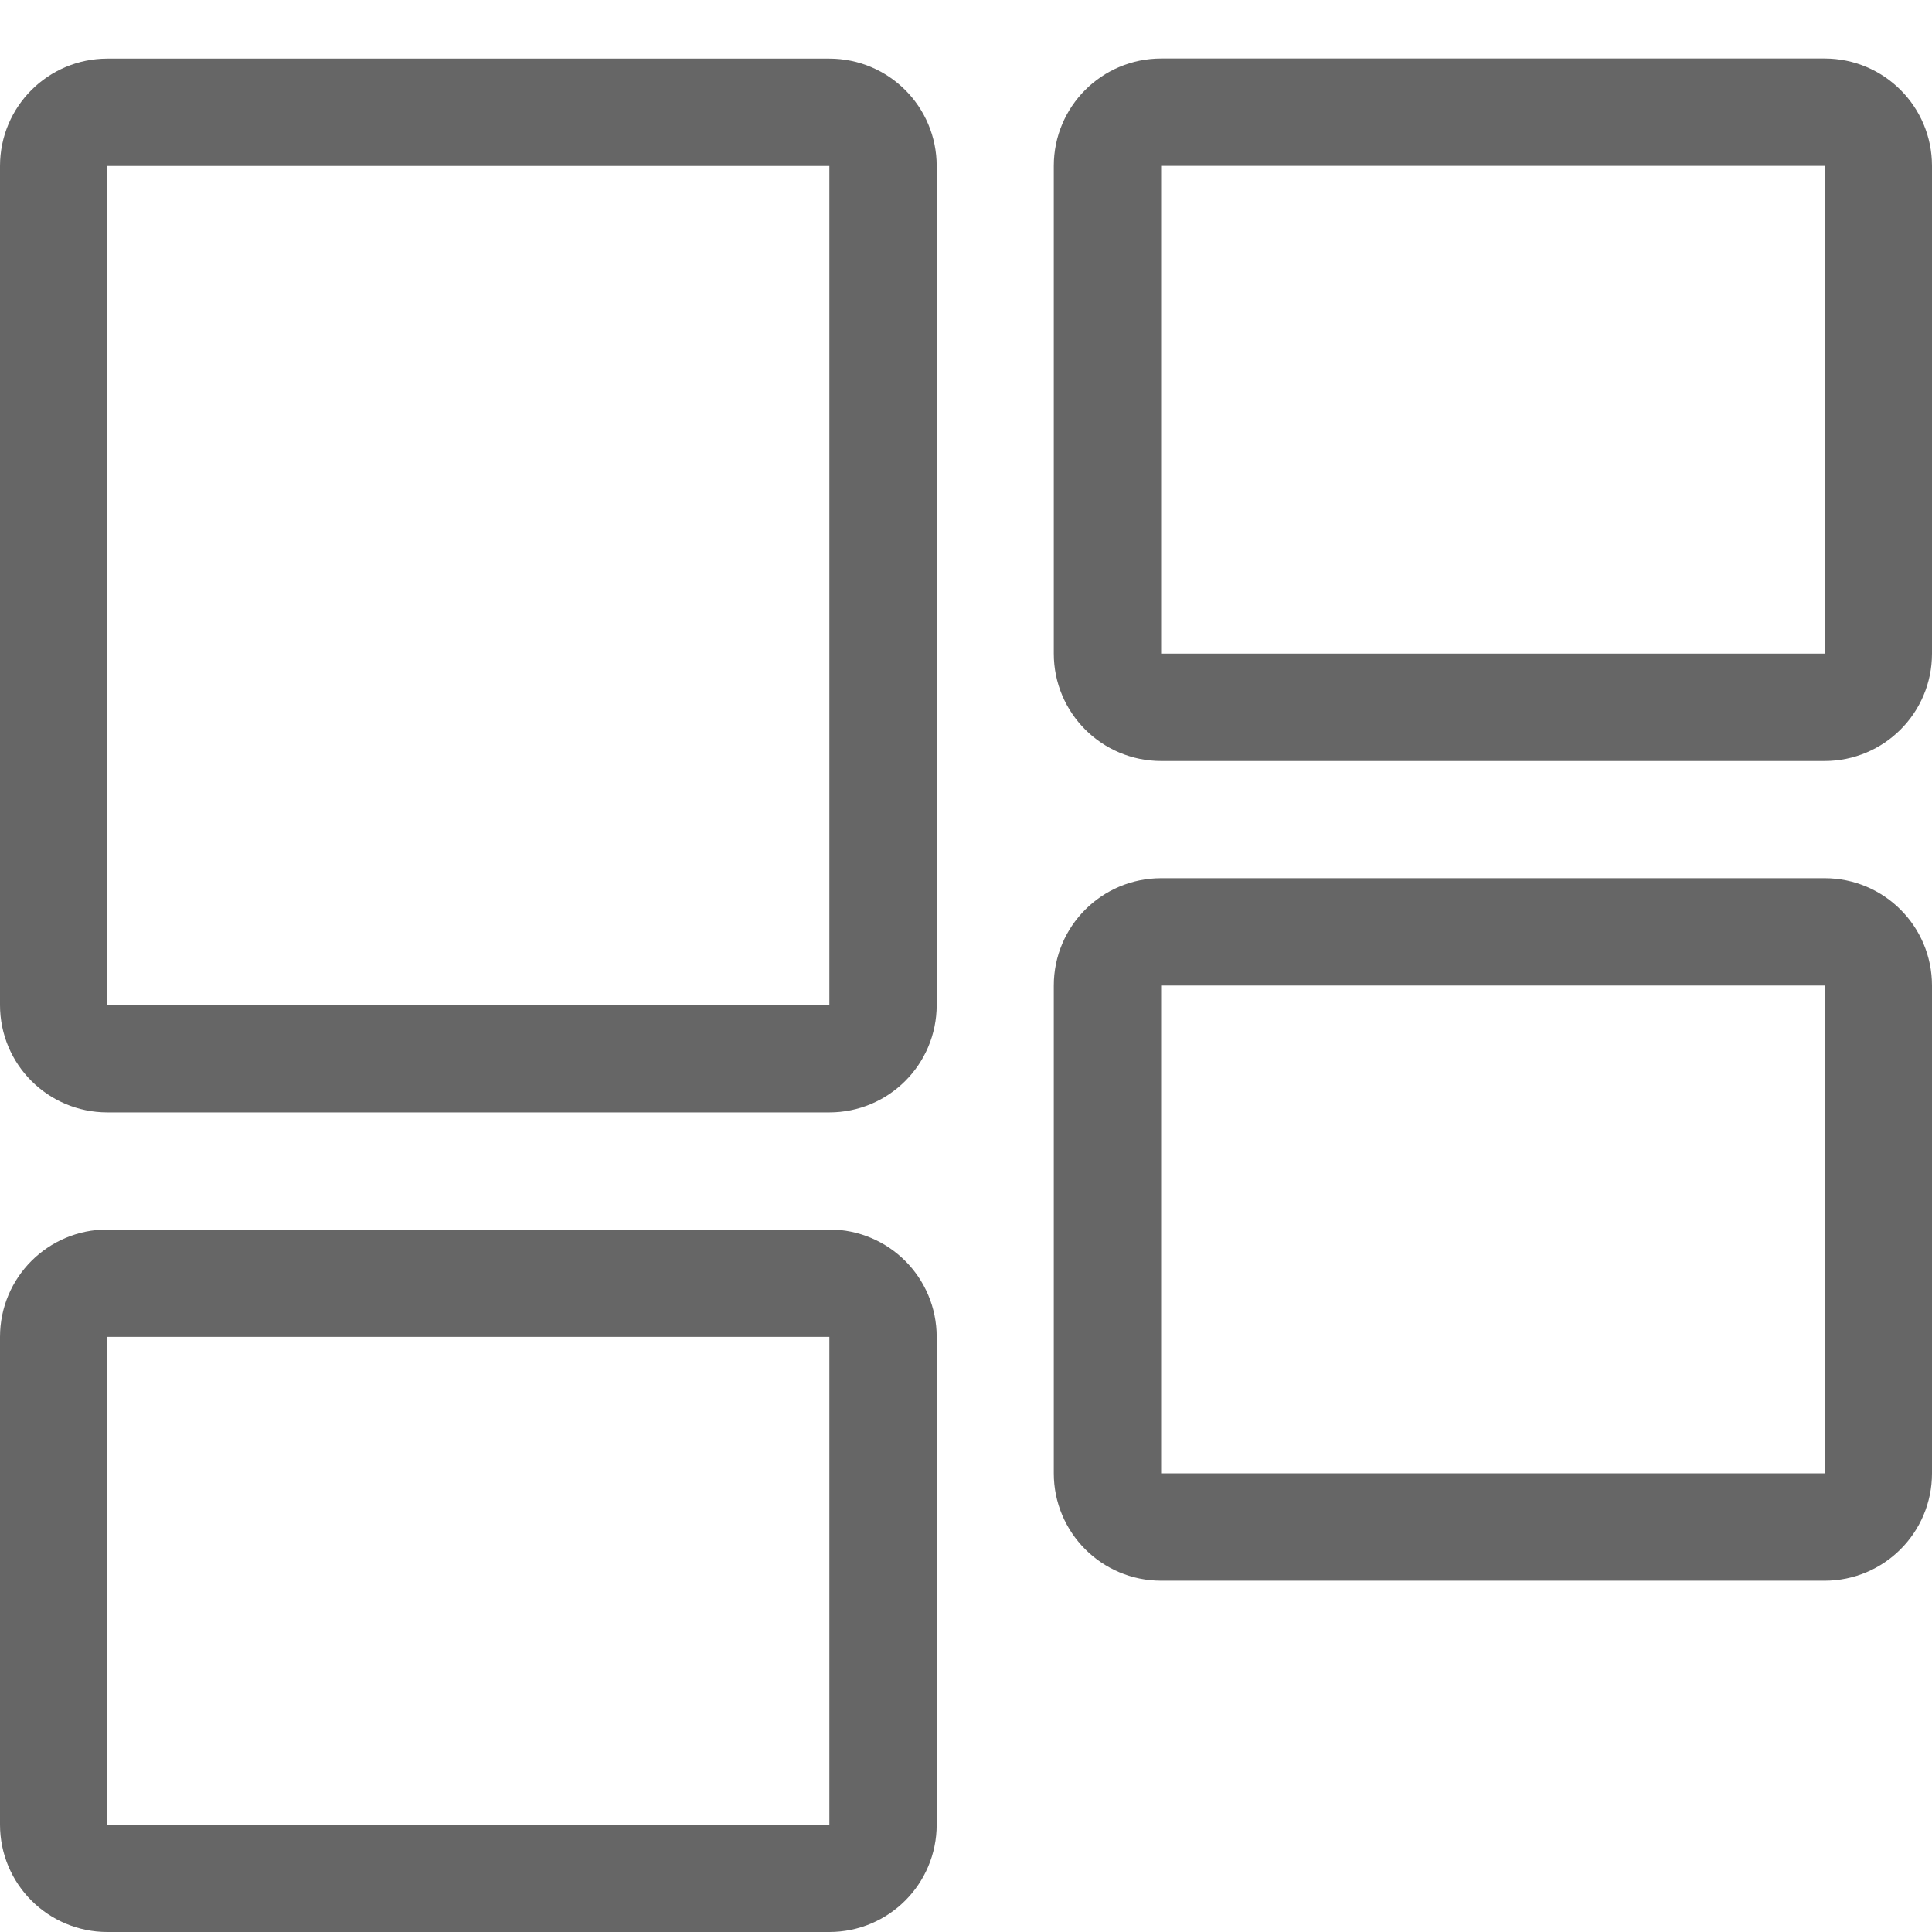
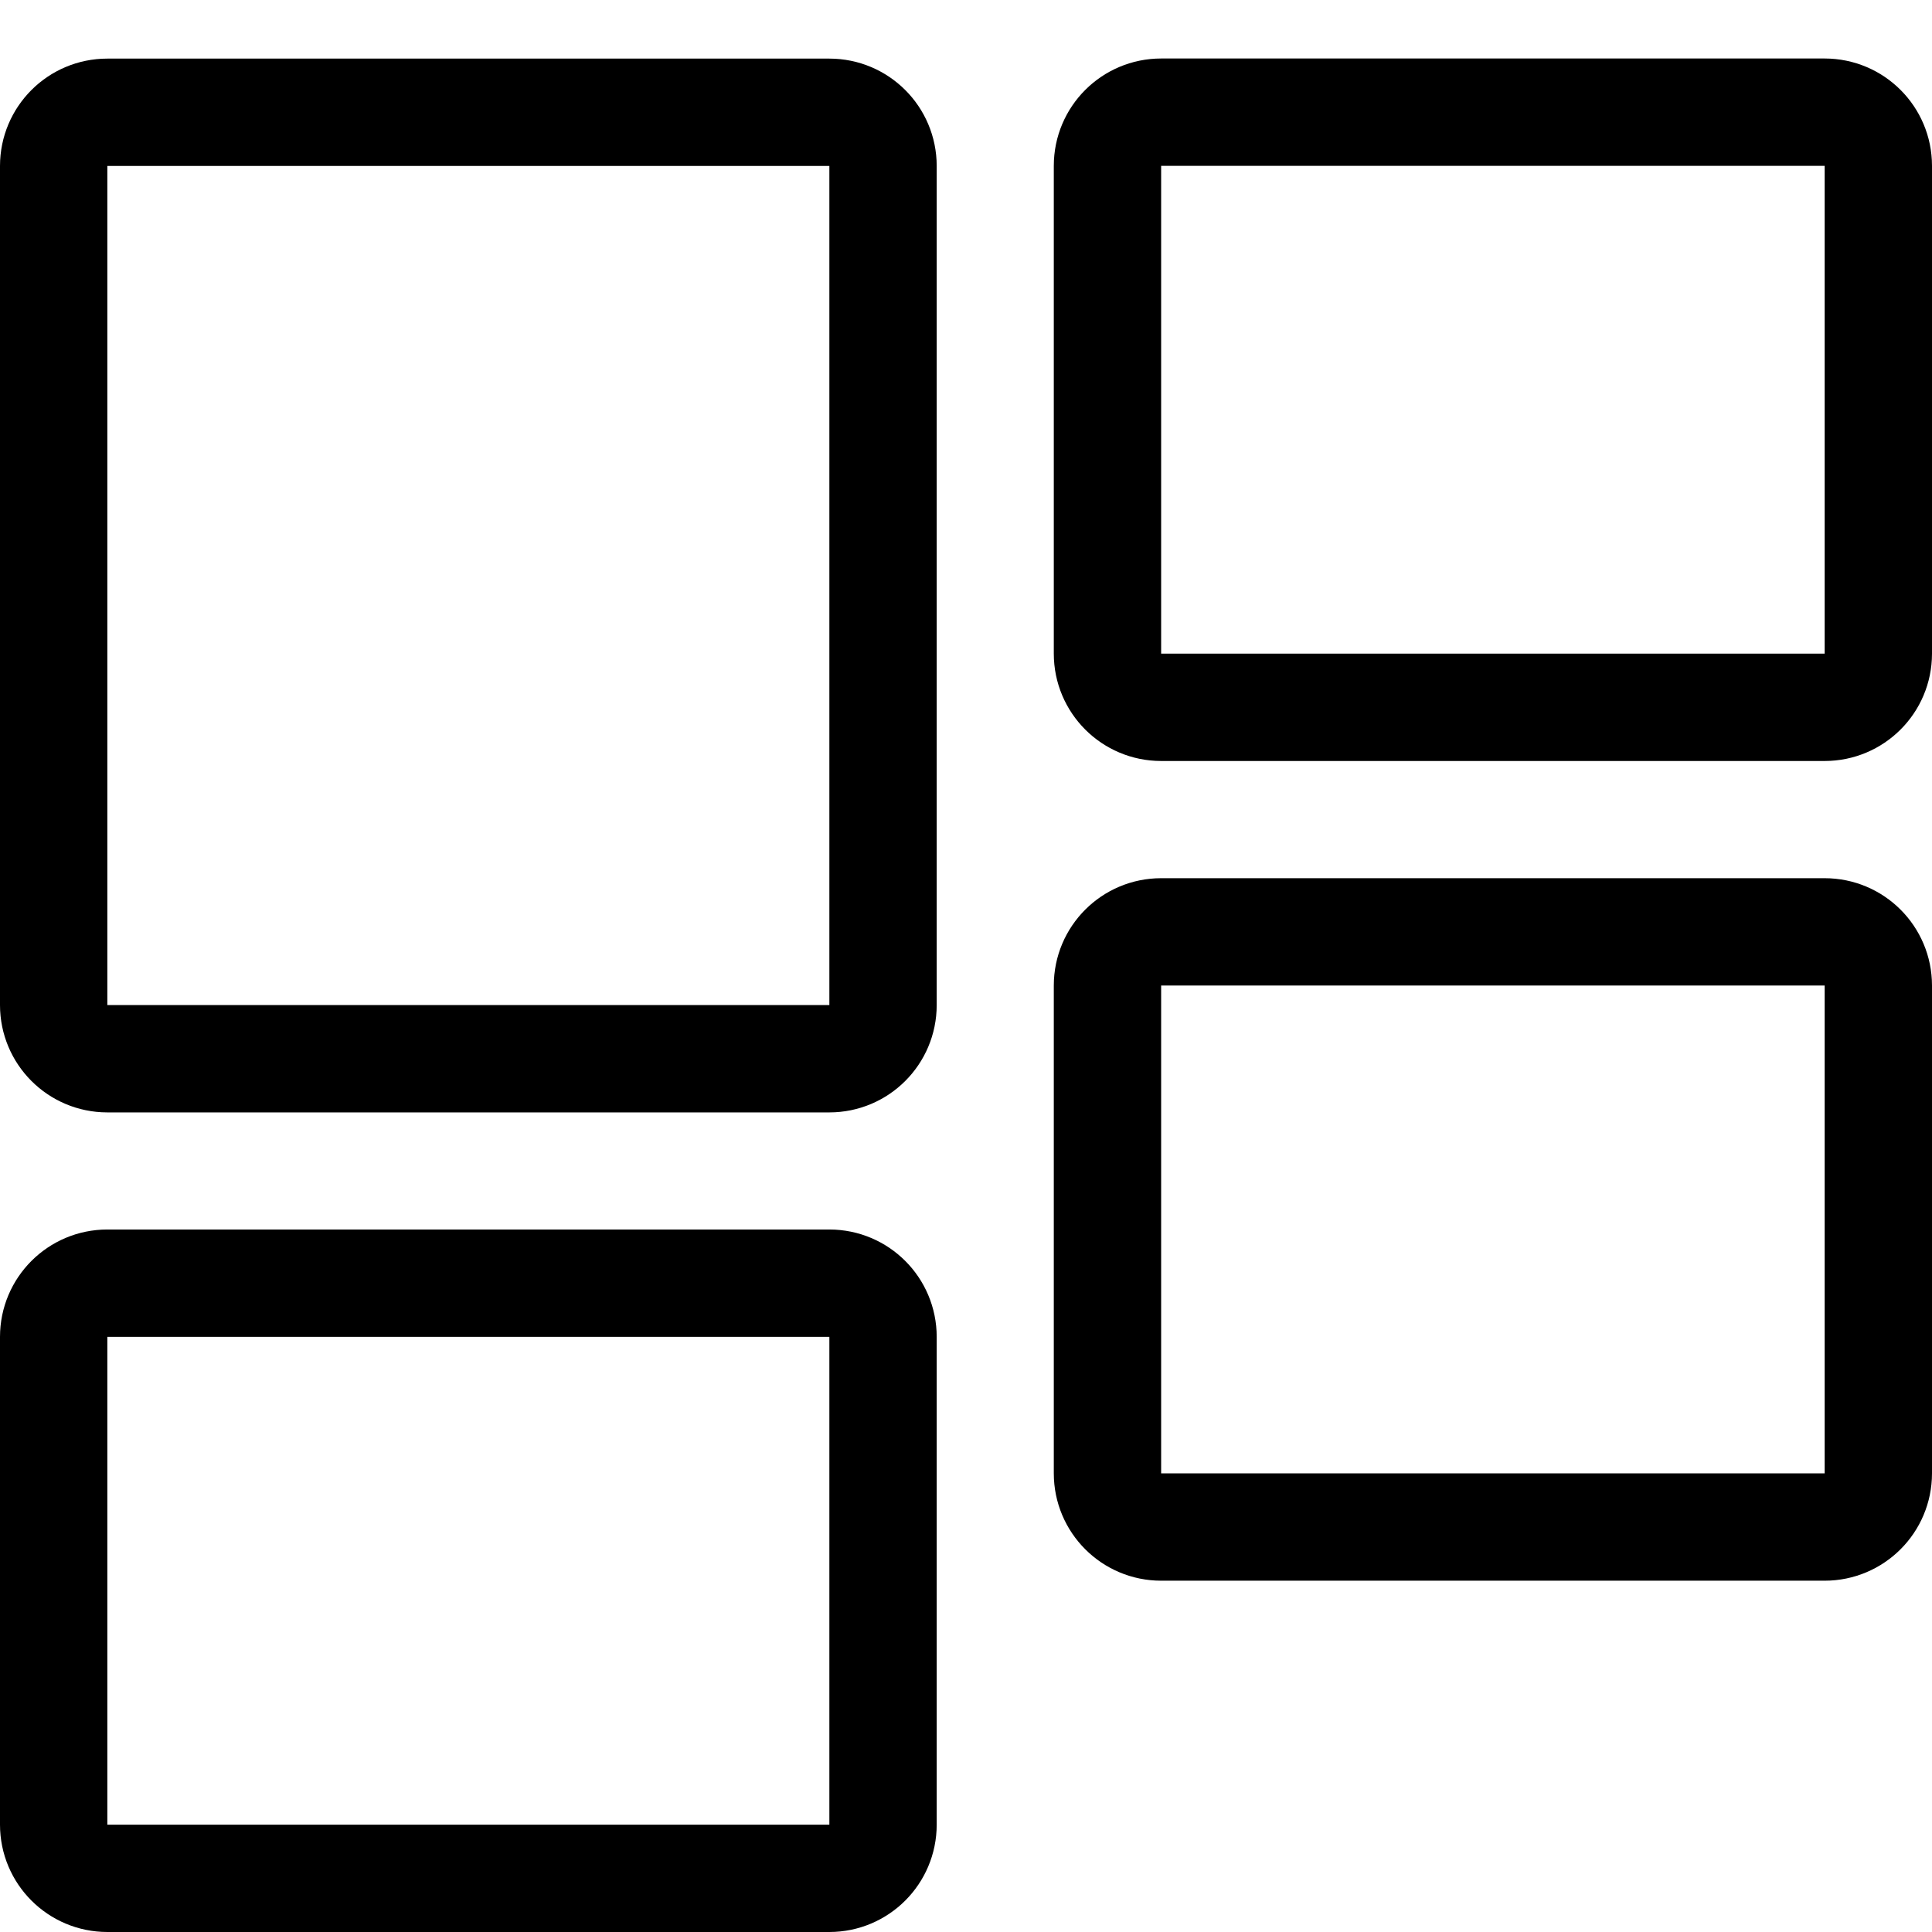
<svg xmlns="http://www.w3.org/2000/svg" width="18" height="18" viewBox="0 0 18 18" fill="none">
-   <rect x="0.5" y="1.046" width="7.727" height="8.818" rx="0.5" stroke="#666666" />
-   <rect x="10.318" y="1.045" width="7.182" height="5.545" rx="0.5" stroke="#666666" />
-   <rect x="10.318" y="8.682" width="7.182" height="5.545" rx="0.5" stroke="#666666" />
-   <rect x="0.5" y="11.955" width="7.727" height="5.545" rx="0.5" stroke="#666666" />
+   <rect x="0.5" y="1.046" width="7.727" height="8.818" rx="0.5" stroke="currentColor" />
+   <rect x="10.318" y="1.045" width="7.182" height="5.545" rx="0.5" stroke="currentColor" />
+   <rect x="10.318" y="8.682" width="7.182" height="5.545" rx="0.5" stroke="currentColor" />
+   <rect x="0.5" y="11.955" width="7.727" height="5.545" rx="0.5" stroke="currentColor" />
</svg>
